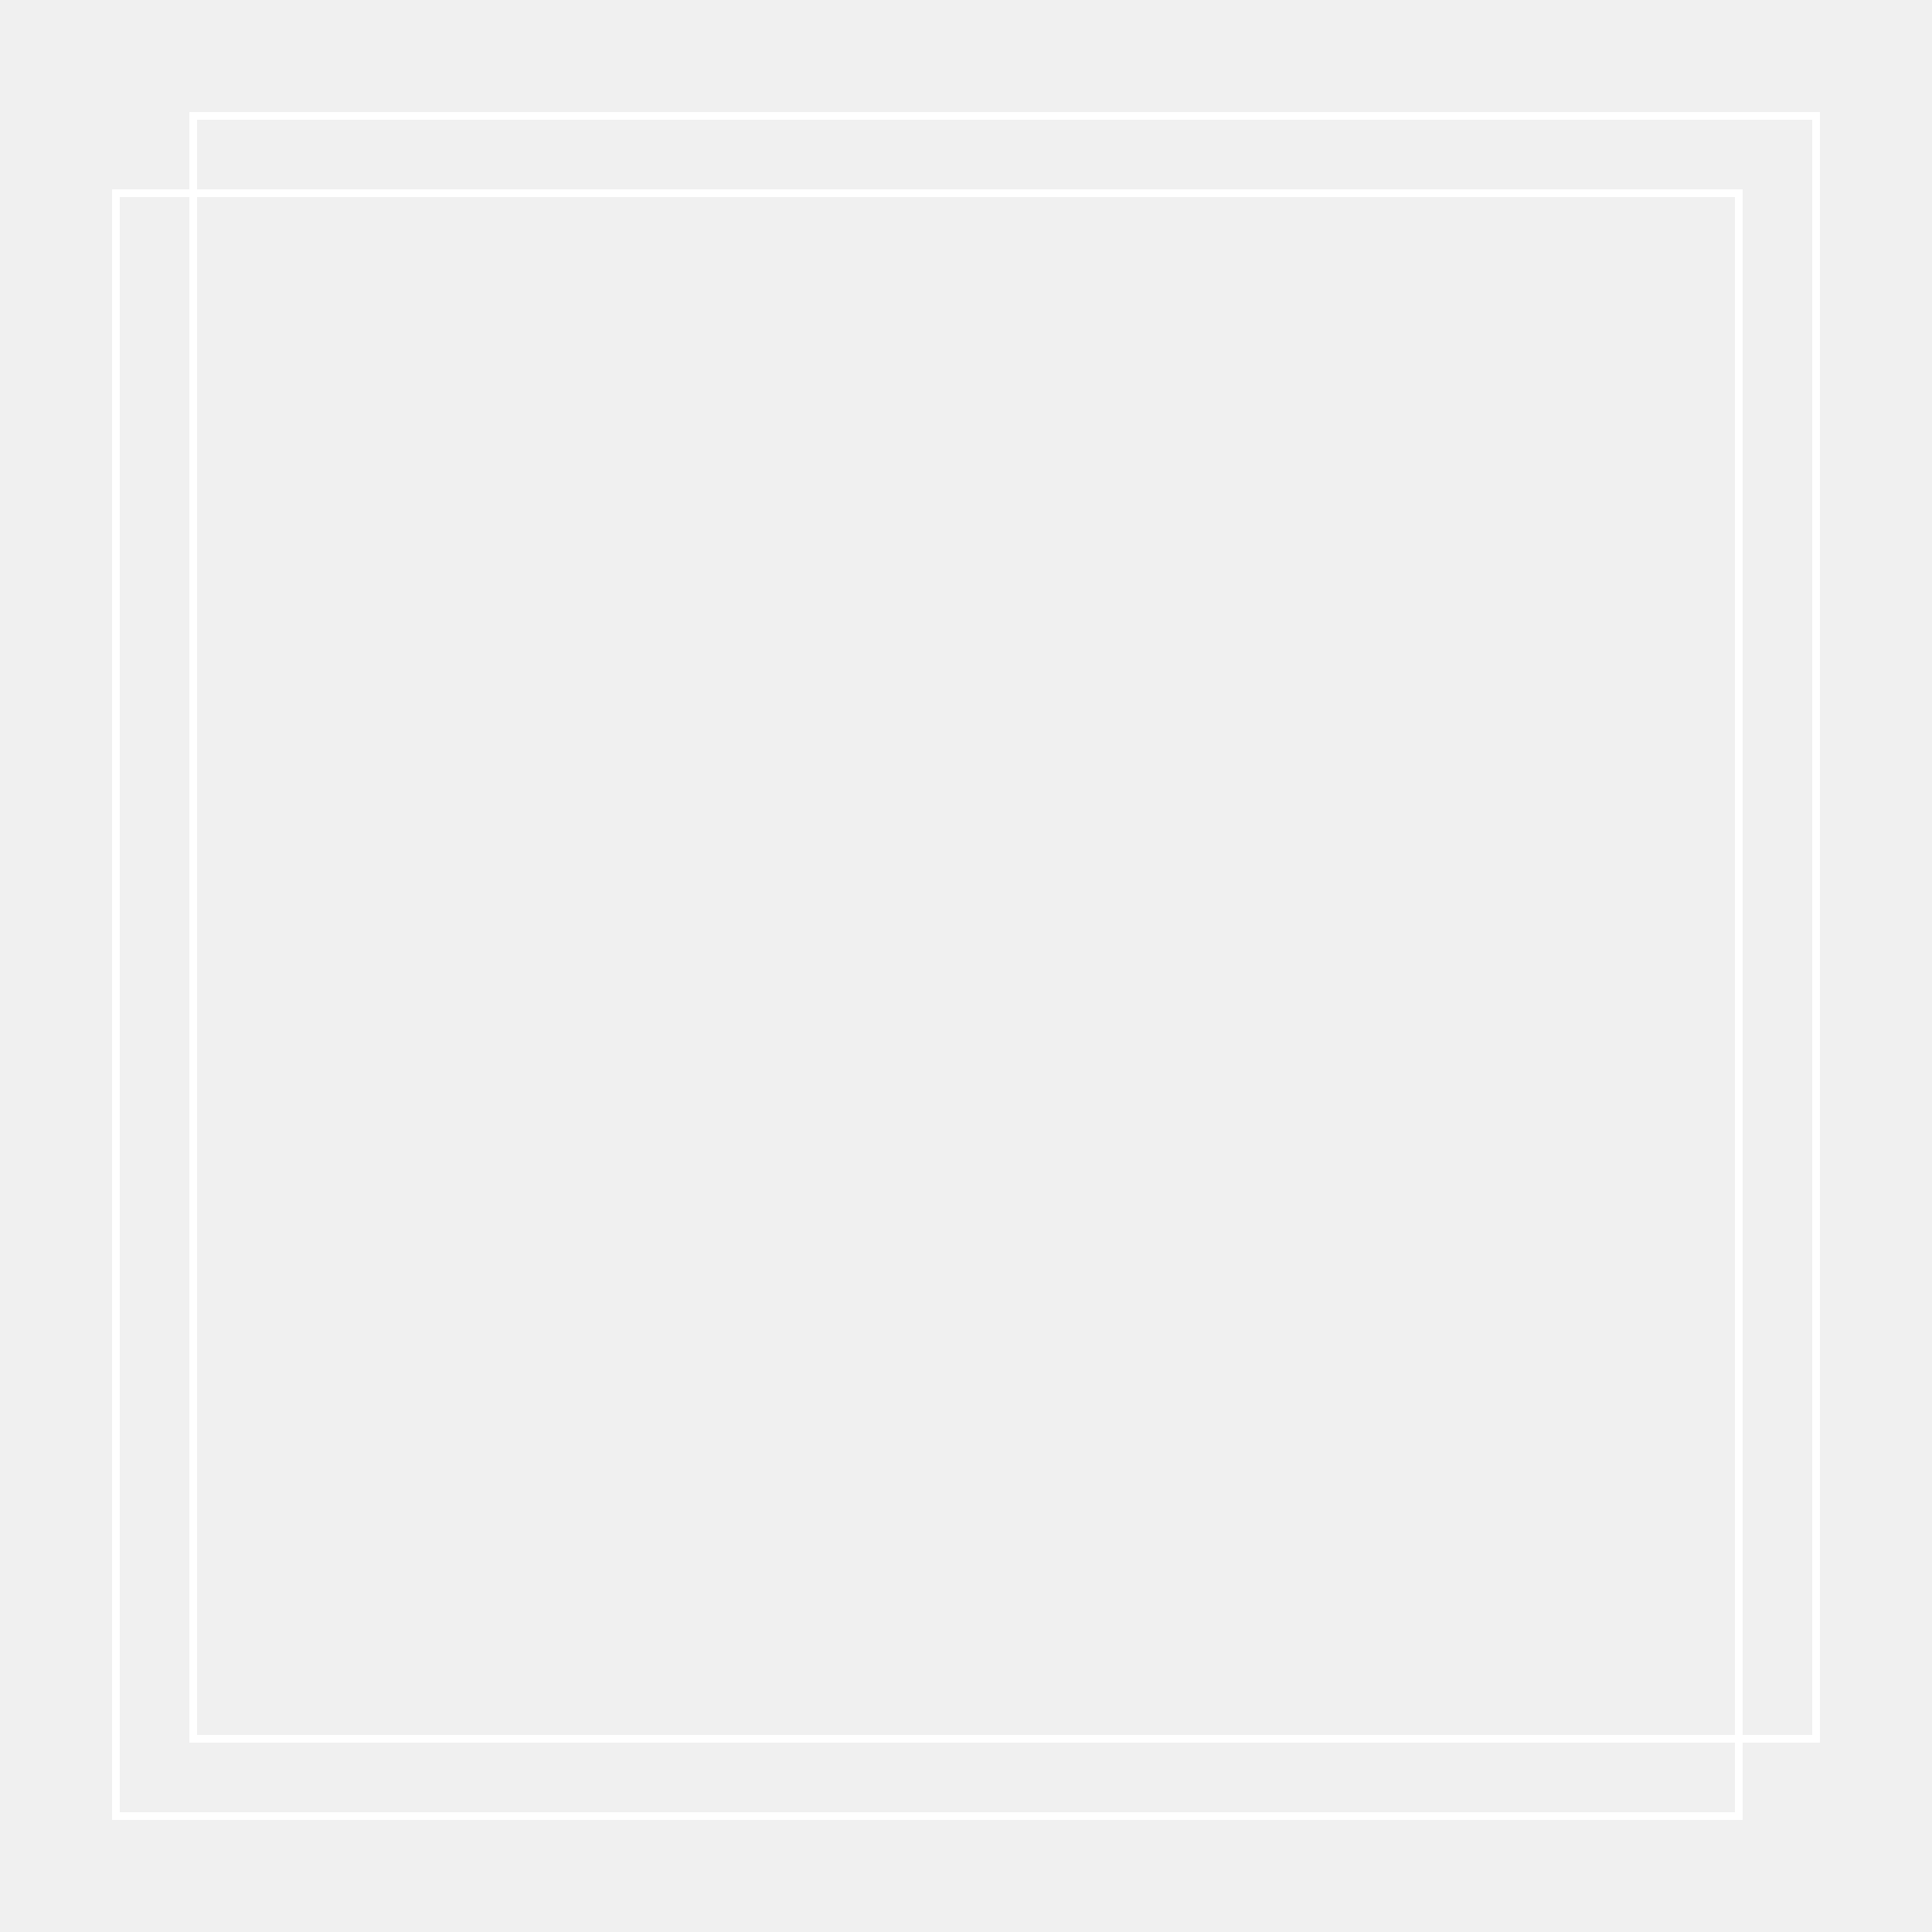
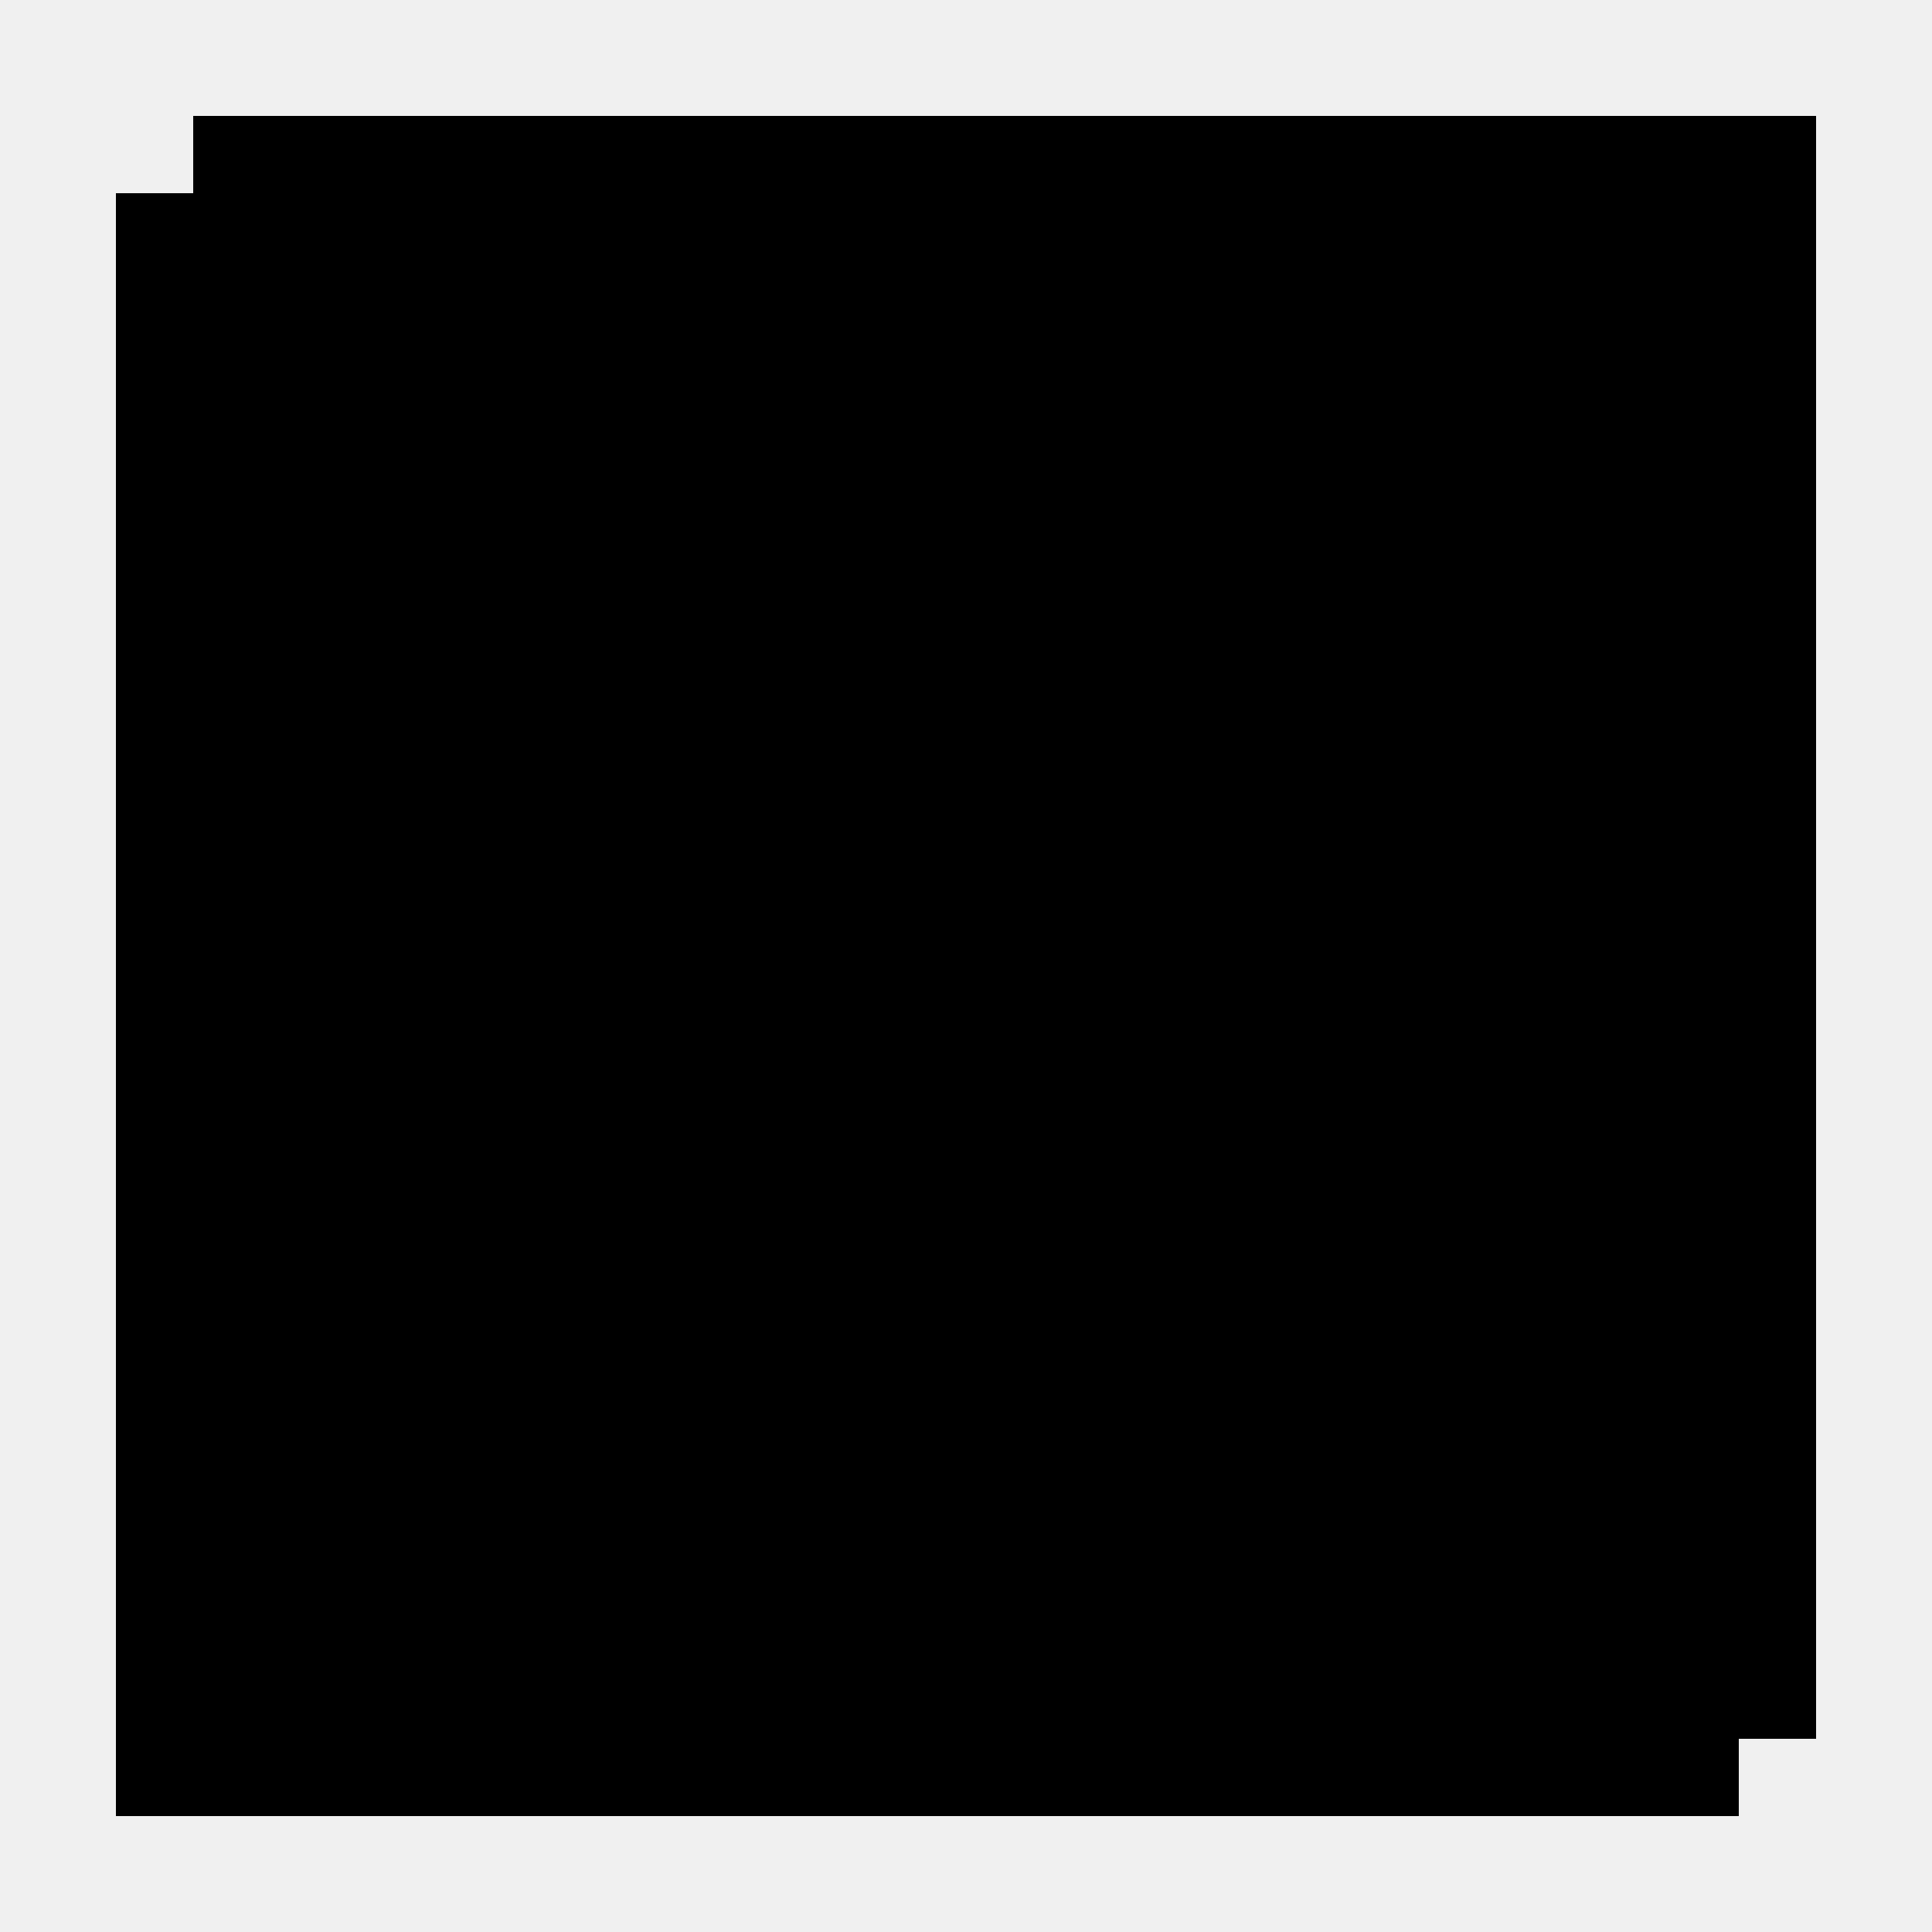
<svg xml:space="preserve" style="enable-background:new 0 0 1000 1000;" version="1.1" viewBox="0 0 1000 1000" x="0px" y="0px">
-   <g style=" fill:none; stroke:#FFFFFF; stroke-width:4px; stroke-miterlimit:10;">
+   <g>
    <rect height="840" width="840" x="100" y="60" />
    <rect height="840" width="840" x="60" y="100" />
  </g>
</svg>
